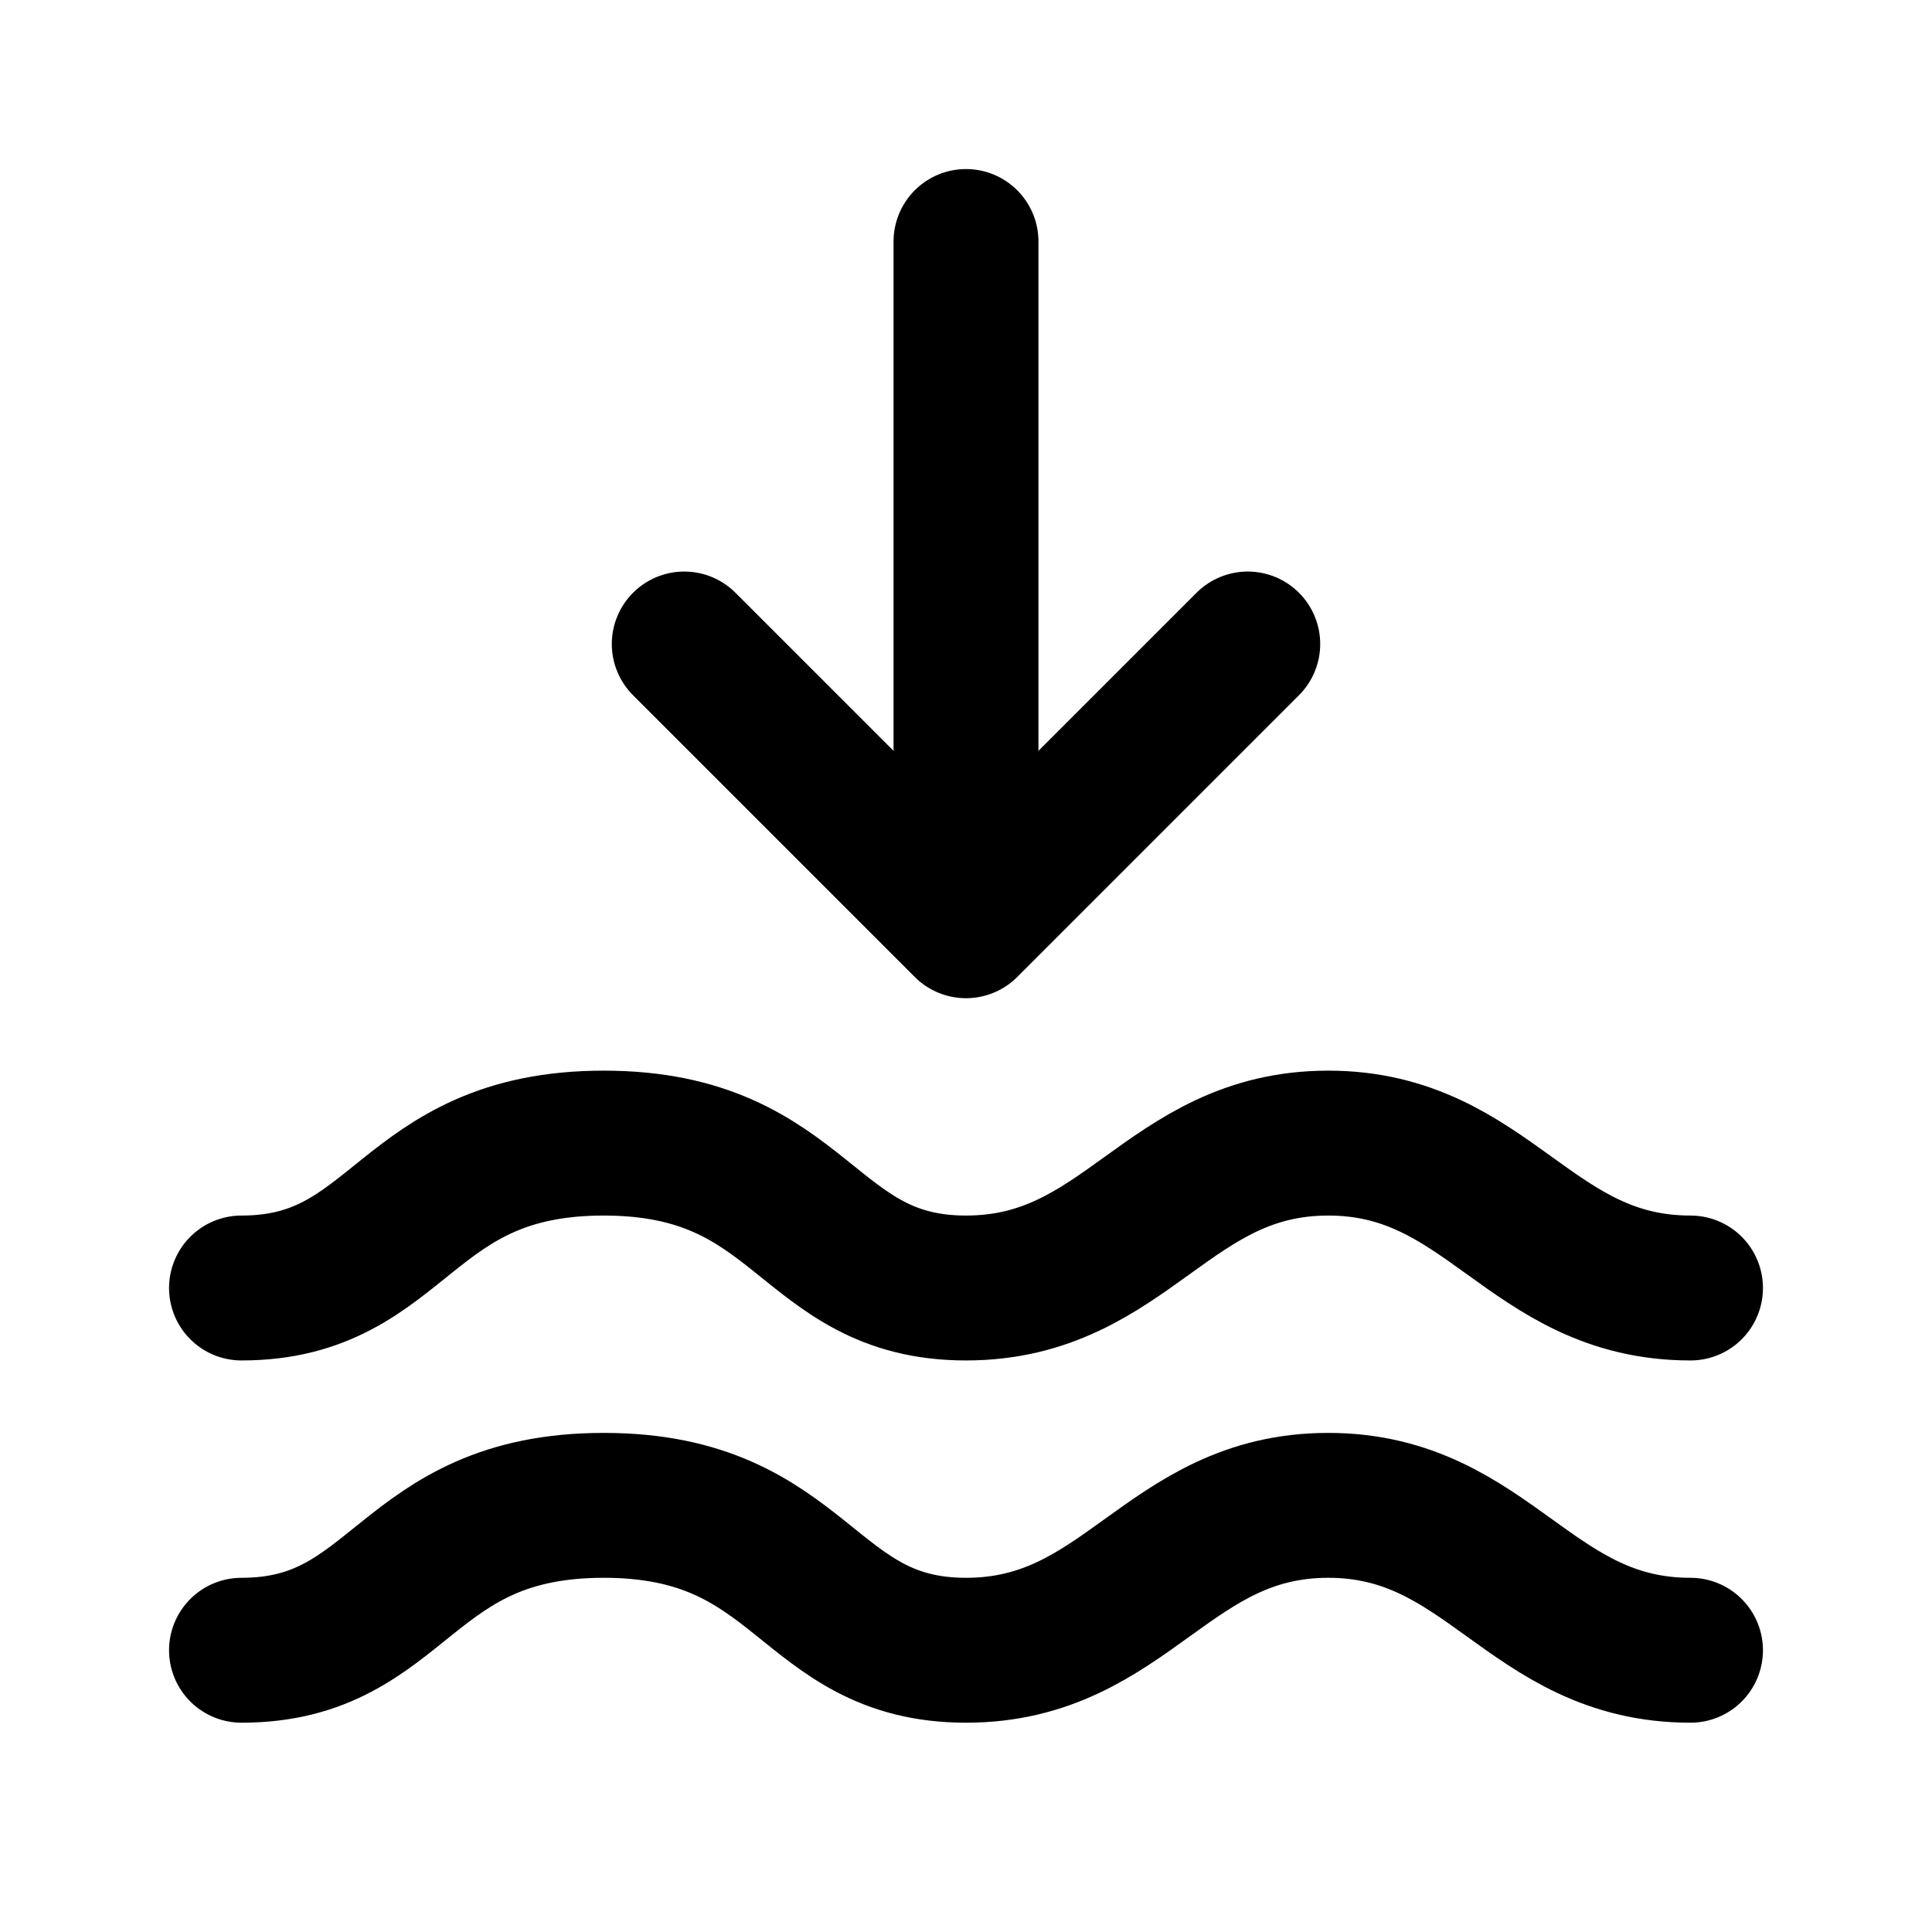
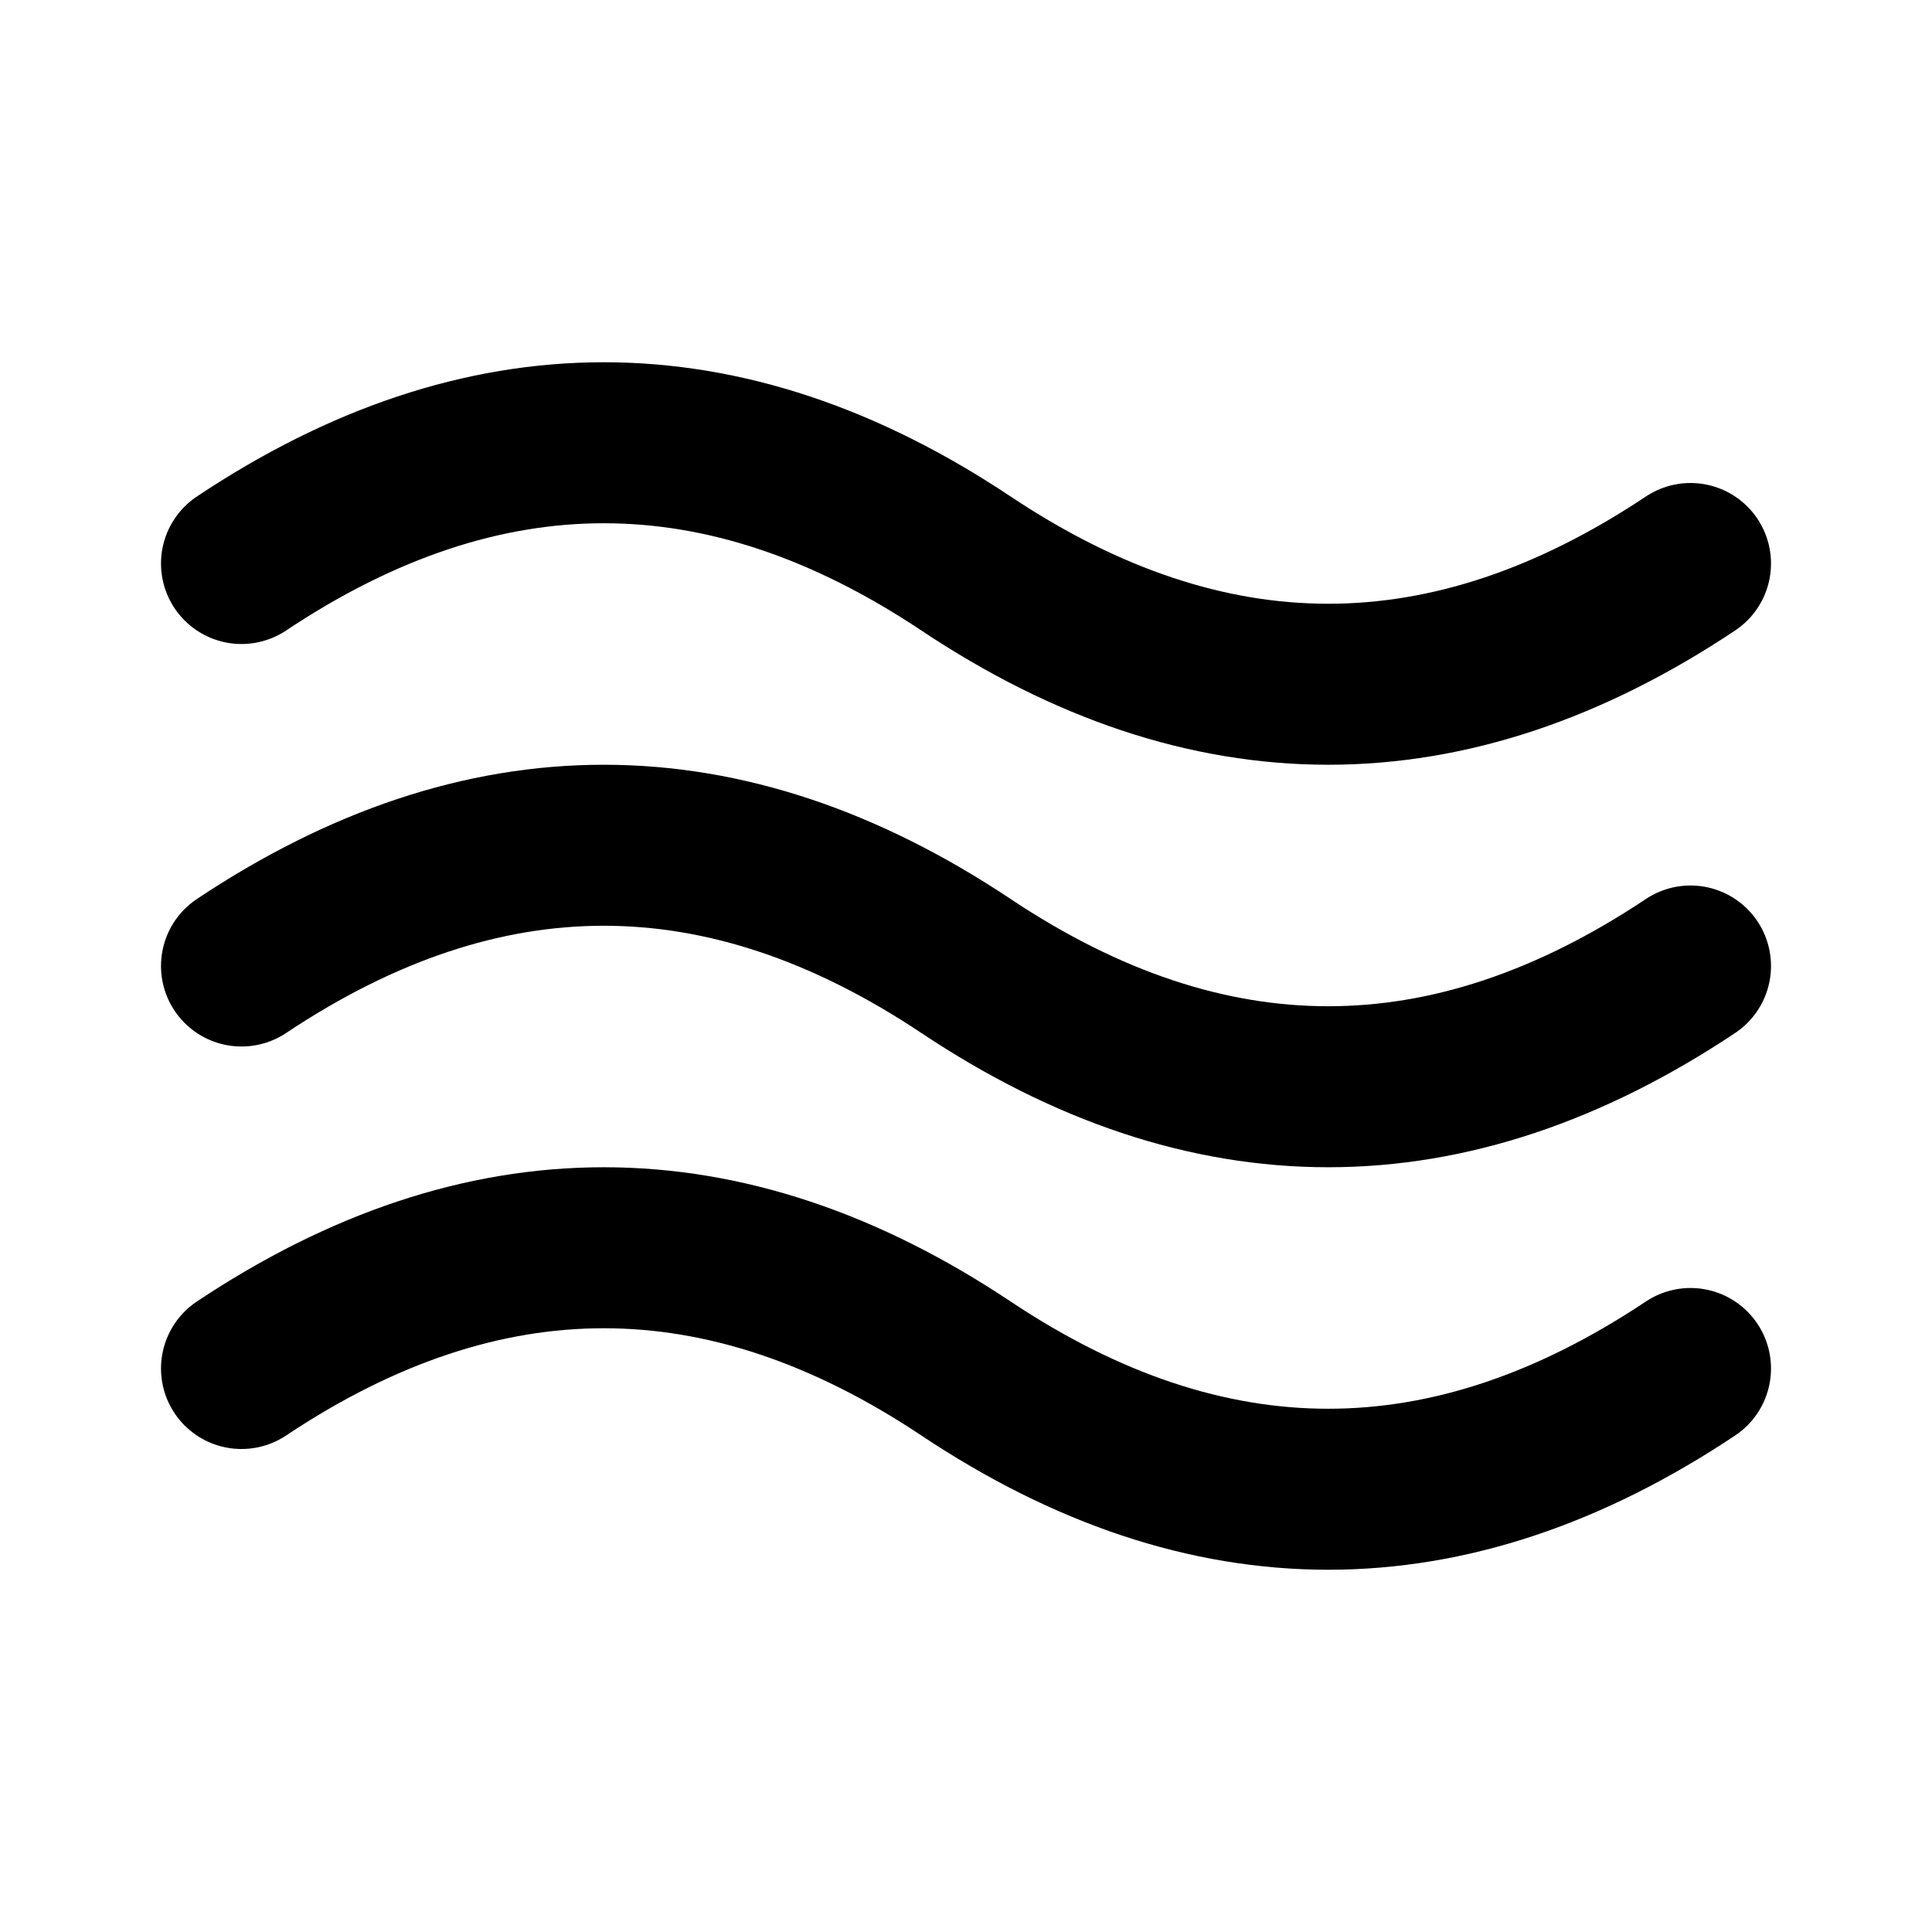
- <svg xmlns="http://www.w3.org/2000/svg" viewBox="0 0 24 24" fill="none" stroke="currentColor" stroke-width="1.8" stroke-linecap="round" stroke-linejoin="round">
-   <path d="M3 16c2 0 2-1.8 4.5-1.8S10 16 12 16s2.5-1.8 4.5-1.8S19 16 21 16" />
-   <path d="M3 20.5c2 0 2-1.8 4.5-1.8S10 20.5 12 20.5s2.5-1.8 4.5-1.8 2.5 1.8 4.5 1.8" />
-   <path d="M12 3v8" />
-   <path d="m8.5 8 3.5 3.5L15.5 8" />
+ <svg xmlns="http://www.w3.org/2000/svg" viewBox="0 0 24 24" fill="none" stroke="currentColor" stroke-width="2" stroke-linecap="round" stroke-linejoin="round">
+   <path d="M3 7c3 -2 6 -2 9 0s6 2 9 0" />
+   <path d="M3 17c3 -2 6 -2 9 0s6 2 9 0" />
+   <path d="M3 12c3 -2 6 -2 9 0s6 2 9 0" />
</svg>
